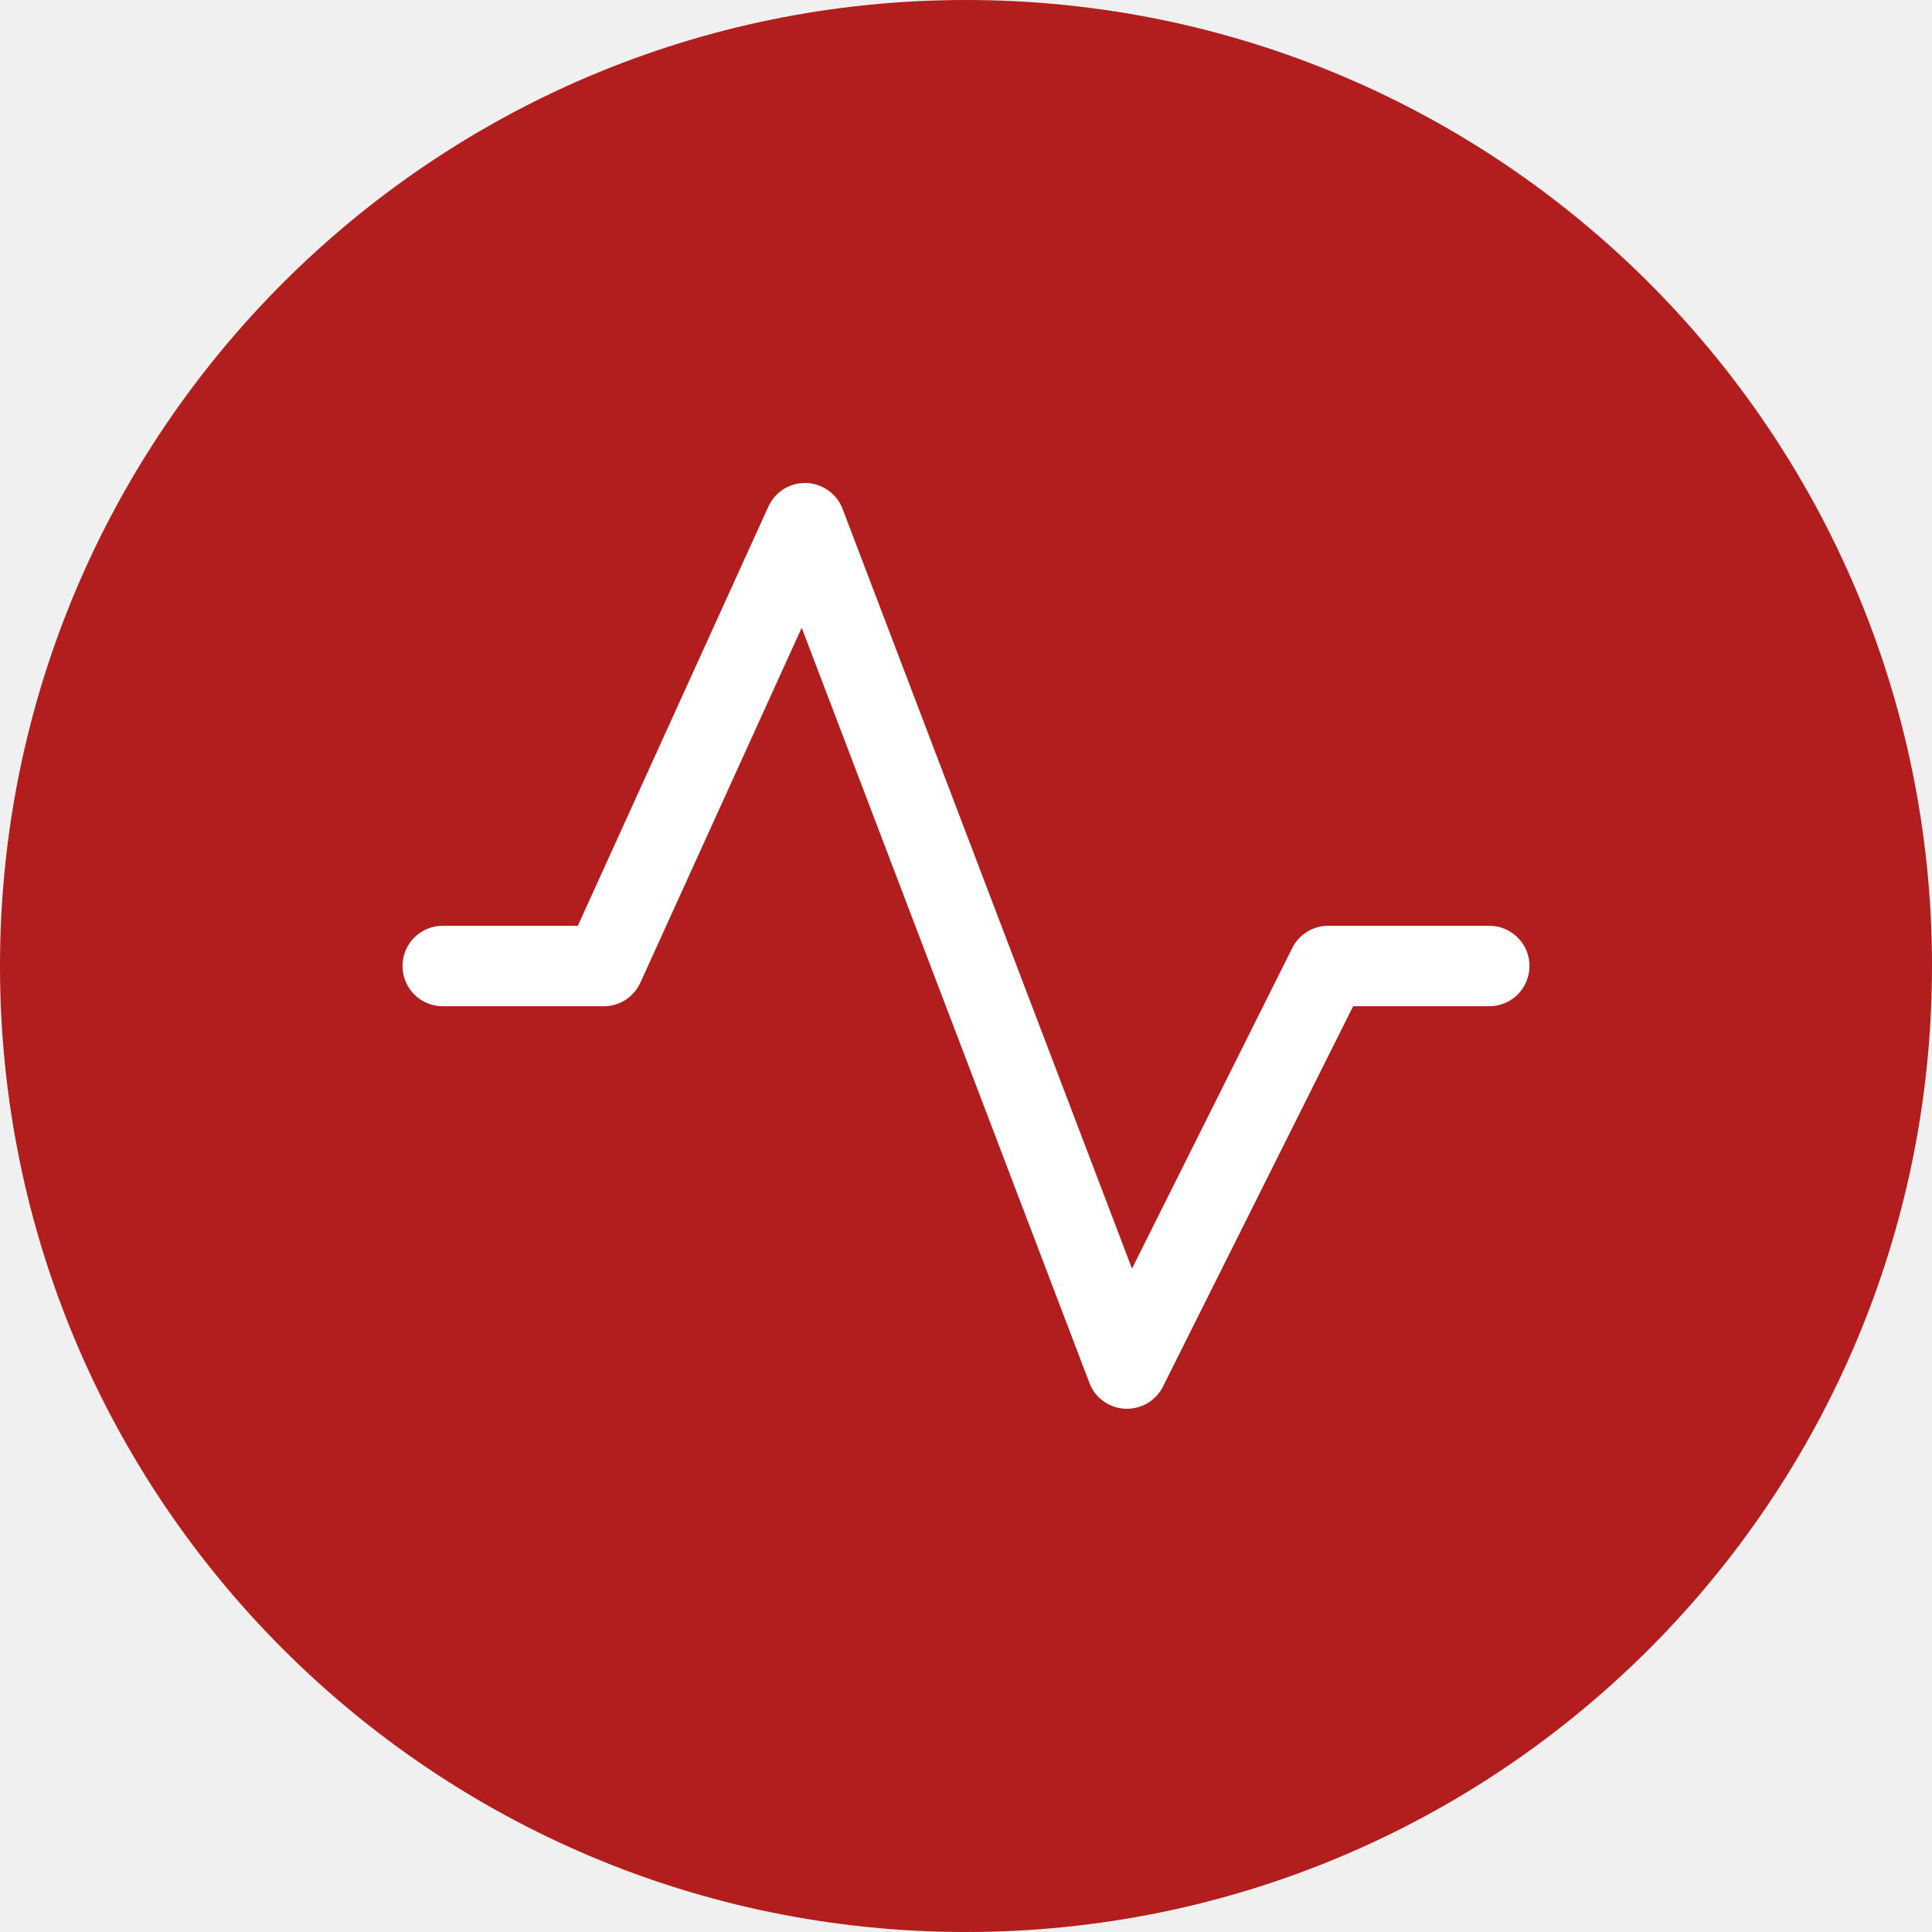
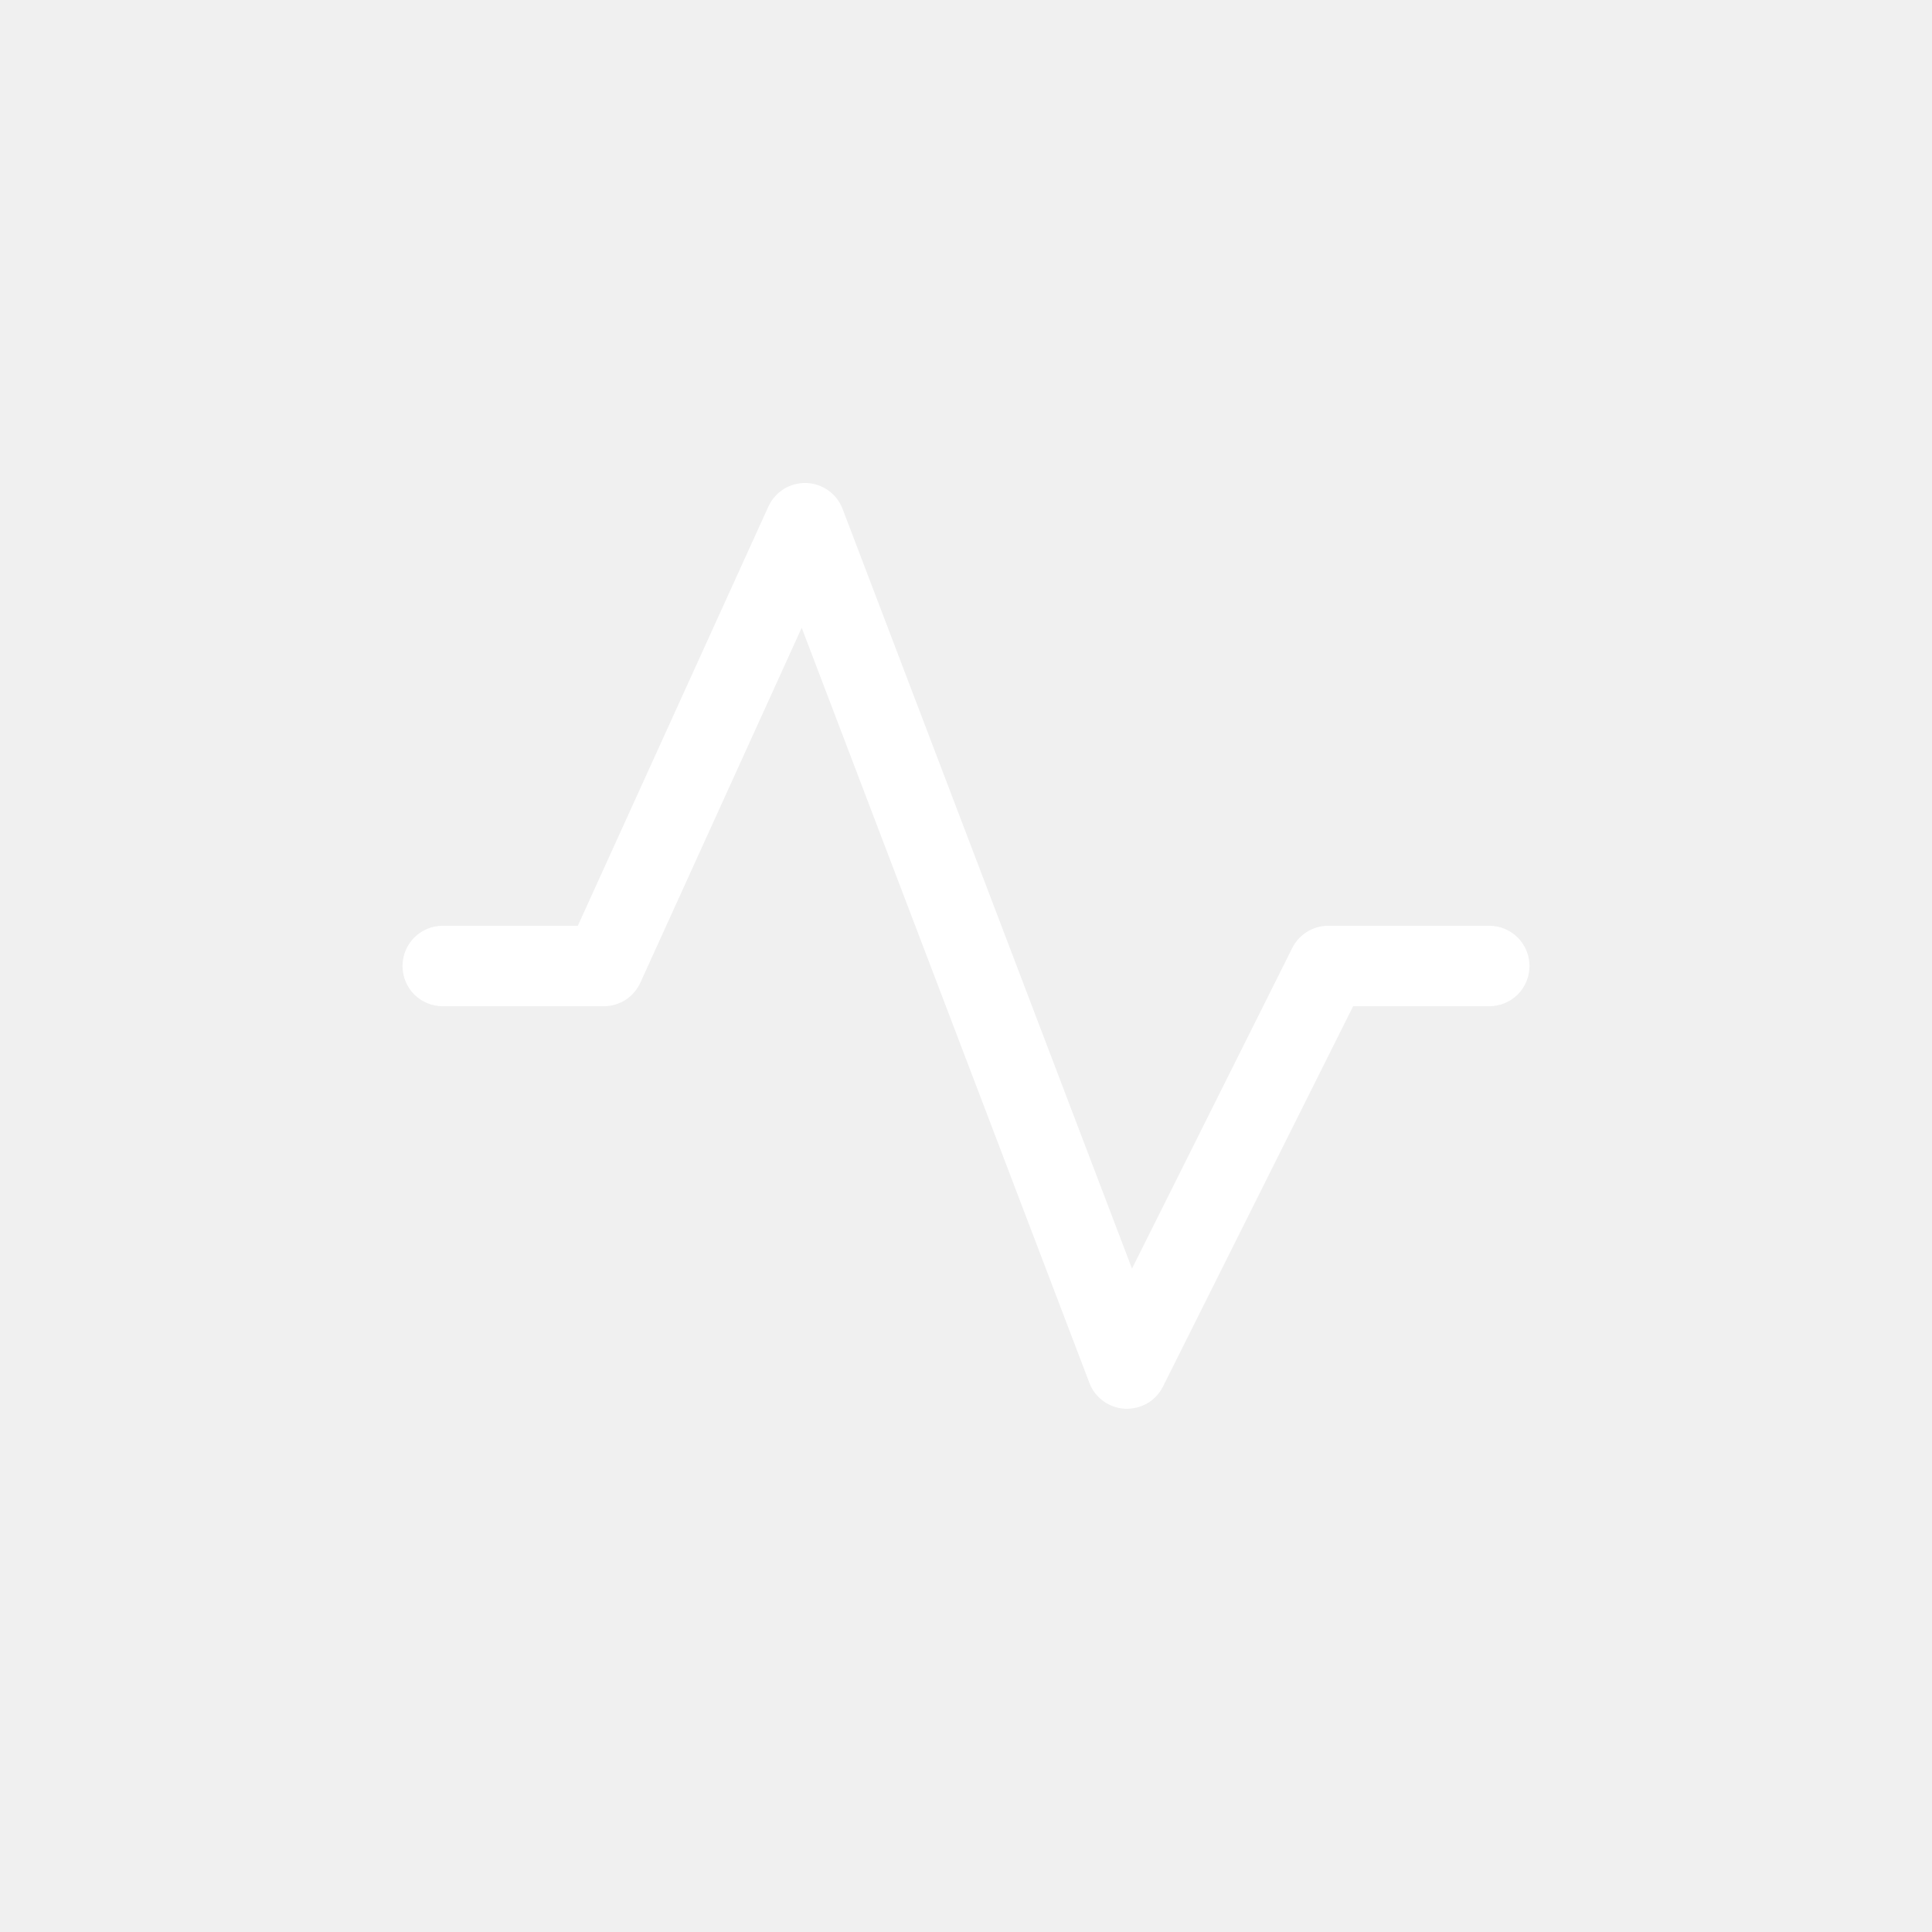
<svg xmlns="http://www.w3.org/2000/svg" width="24" height="24" viewBox="0 0 24 24" fill="none">
-   <circle cx="12" cy="12" r="12" fill="#B21D1D" />
  <path d="M19 12C19 12.133 18.947 12.26 18.854 12.354C18.76 12.447 18.633 12.5 18.5 12.5H16.809L14.447 17.224C14.406 17.307 14.342 17.377 14.263 17.426C14.184 17.474 14.093 17.5 14 17.5H13.975C13.878 17.495 13.784 17.462 13.706 17.405C13.627 17.348 13.567 17.27 13.533 17.179L9.959 7.798L7.955 12.207C7.915 12.294 7.851 12.368 7.771 12.421C7.69 12.472 7.596 12.5 7.5 12.5H5.5C5.367 12.5 5.24 12.447 5.146 12.354C5.053 12.26 5 12.133 5 12C5 11.867 5.053 11.74 5.146 11.647C5.24 11.553 5.367 11.5 5.5 11.5H7.178L9.545 6.293C9.586 6.203 9.652 6.128 9.736 6.075C9.82 6.023 9.917 5.997 10.016 6C10.114 6.003 10.21 6.036 10.29 6.093C10.371 6.15 10.432 6.23 10.467 6.322L14.062 15.759L16.052 11.778C16.094 11.694 16.158 11.624 16.237 11.575C16.316 11.526 16.407 11.5 16.5 11.5H18.5C18.633 11.5 18.76 11.553 18.854 11.647C18.947 11.74 19 11.867 19 12Z" fill="white" />
</svg>
